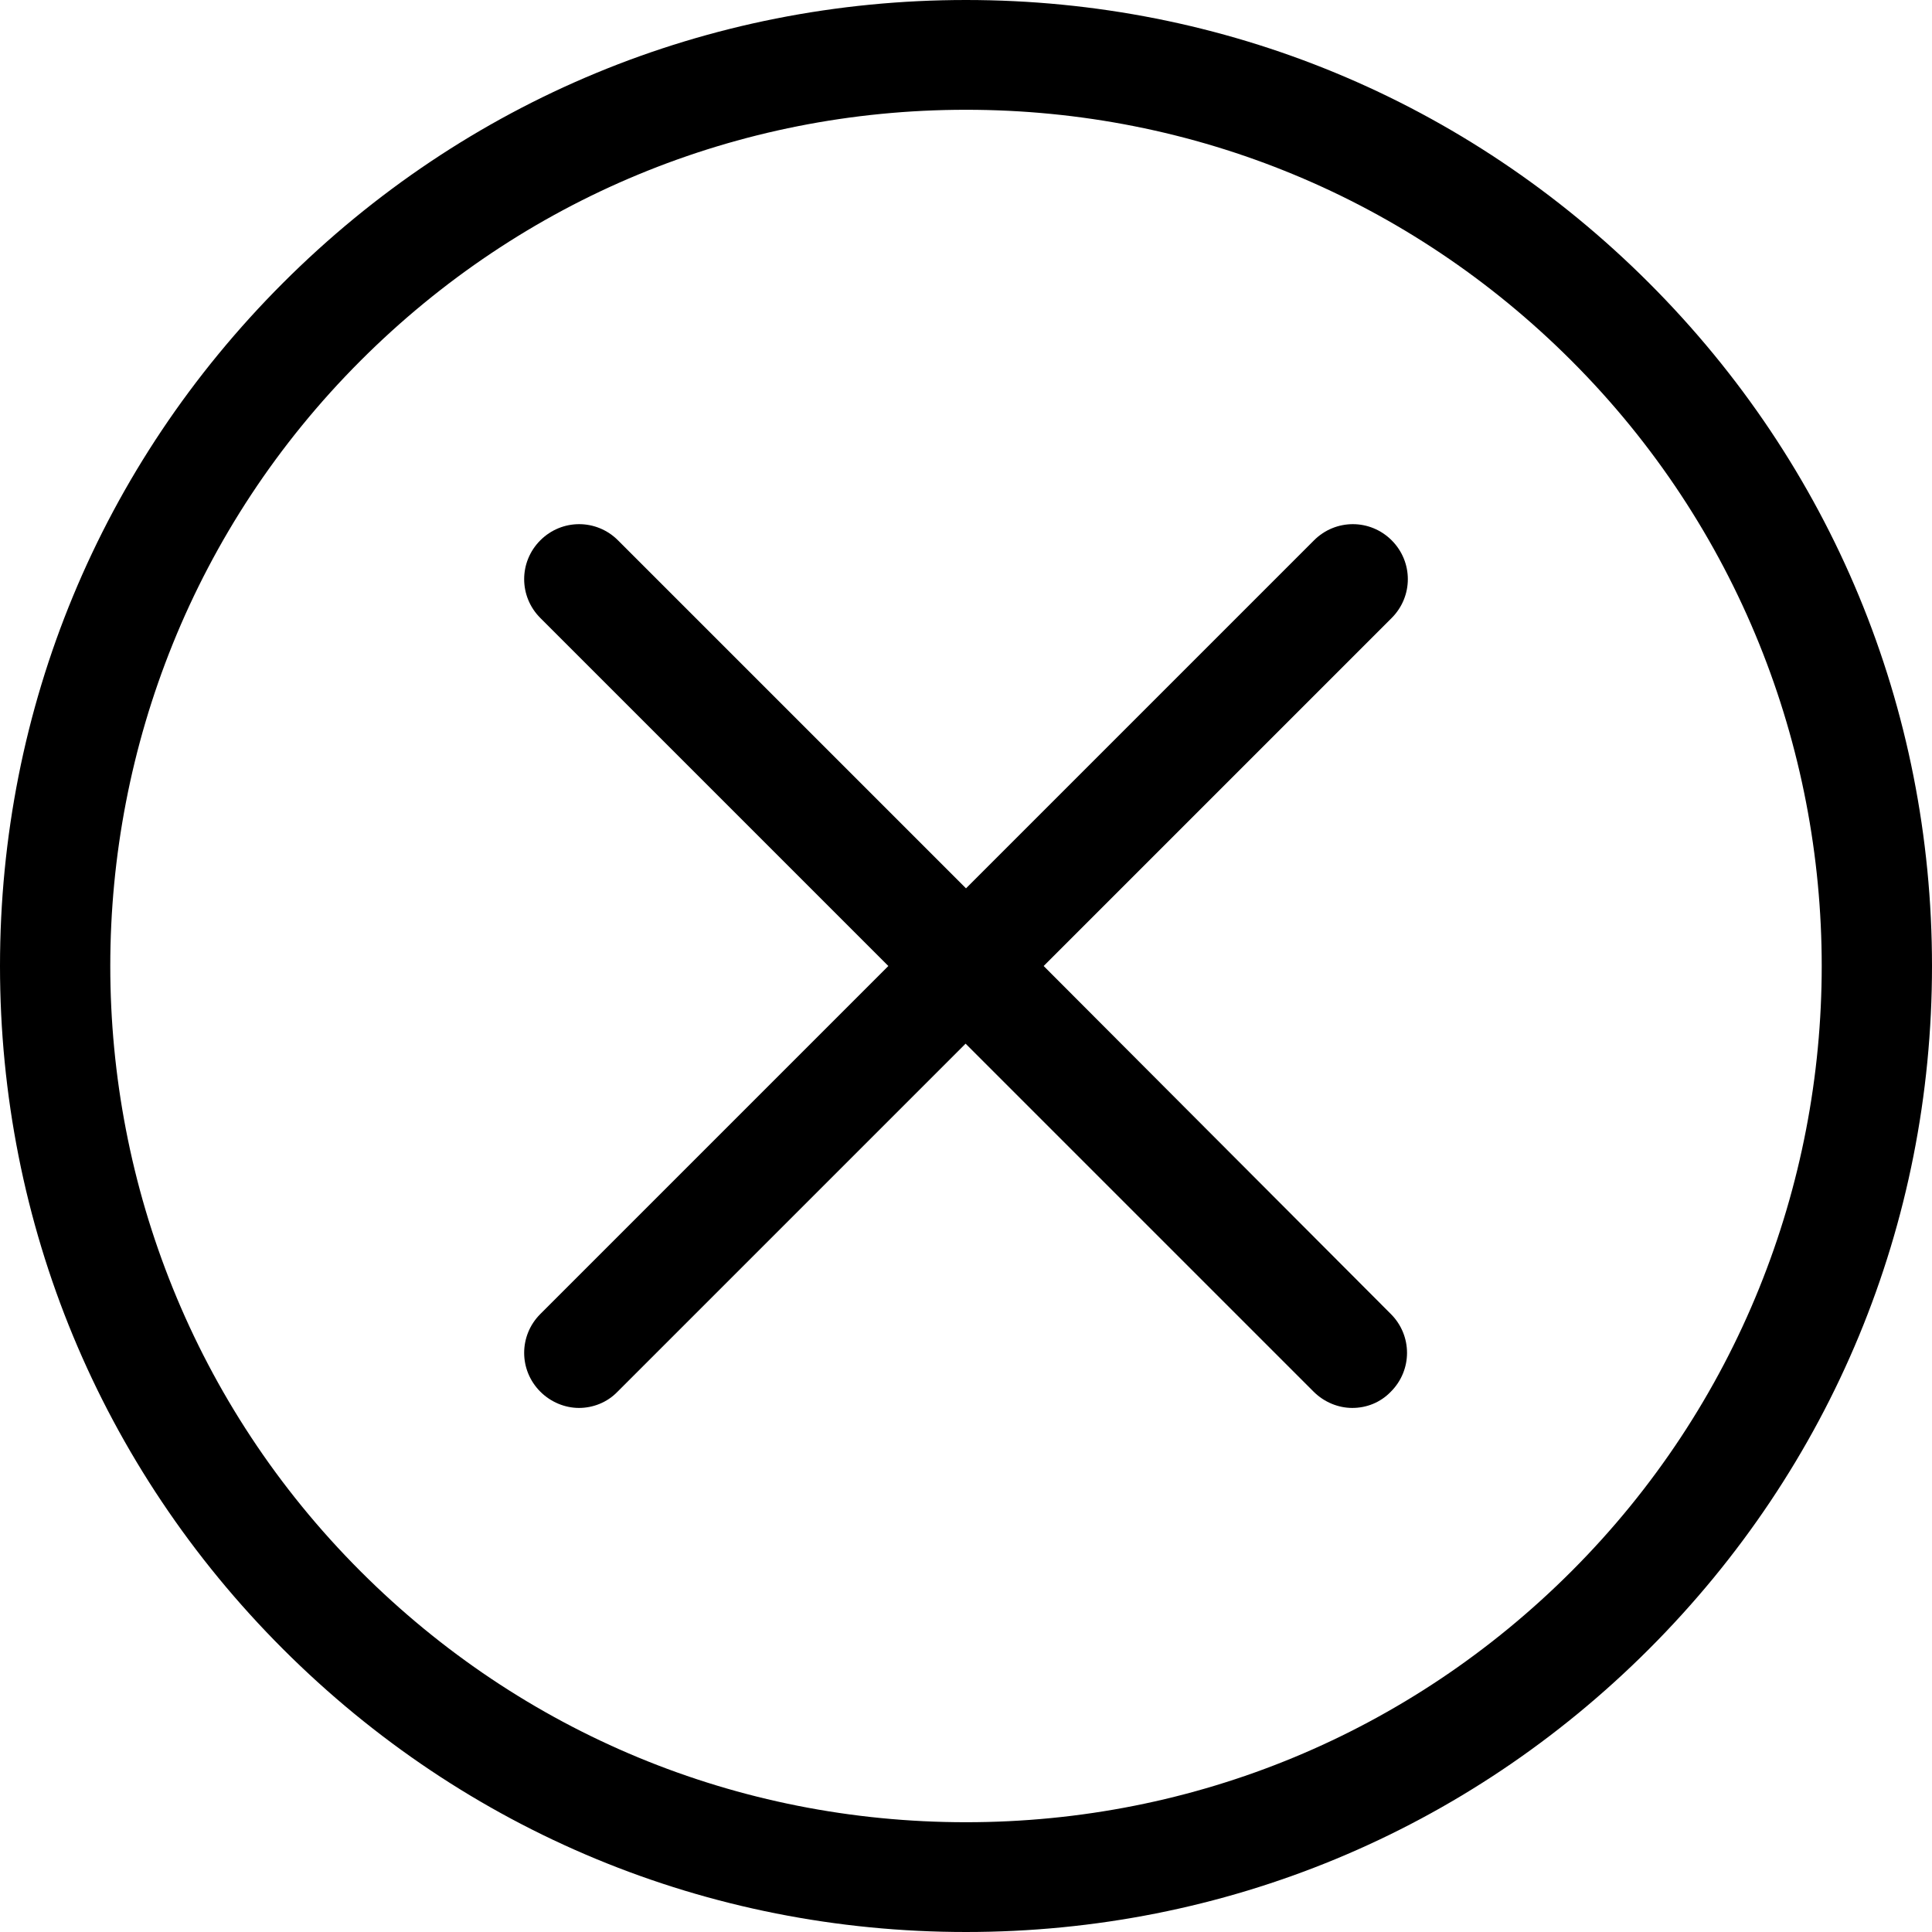
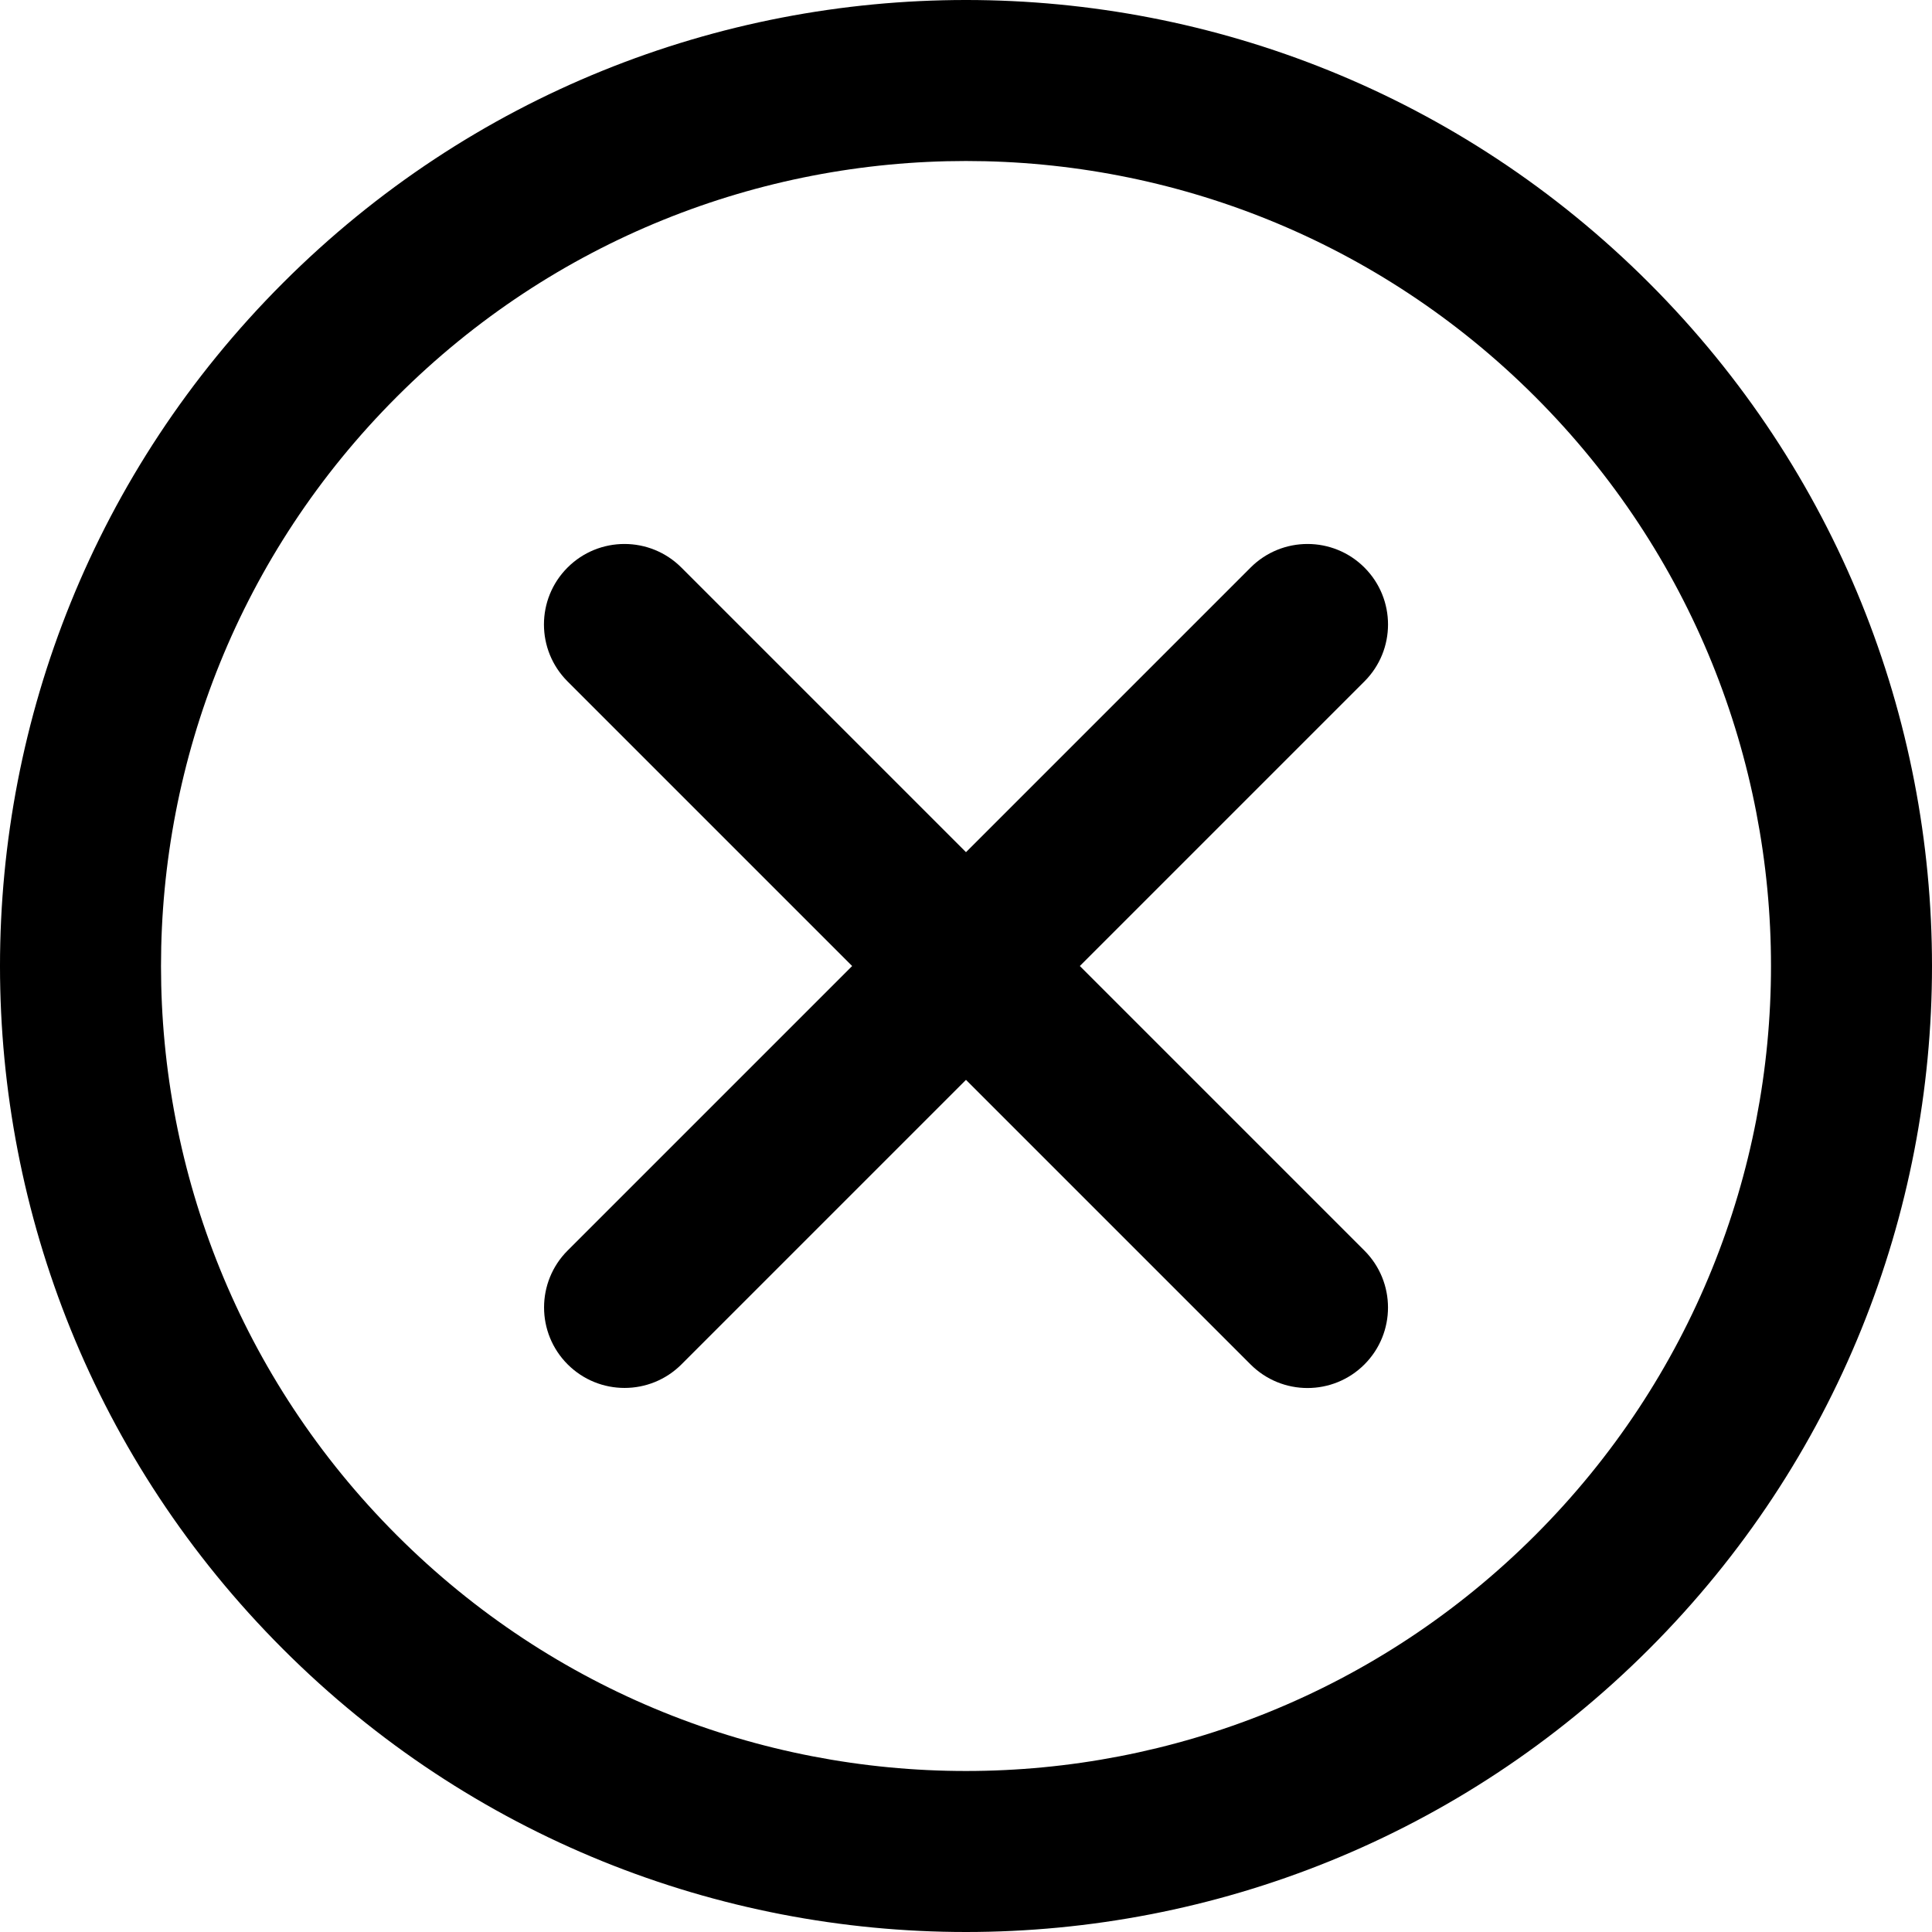
- <svg xmlns="http://www.w3.org/2000/svg" version="1.1" id="Capa_1" x="0px" y="0px" viewBox="0 0 475.2 475.2" xml:space="preserve">
-   <g>
+ <svg xmlns="http://www.w3.org/2000/svg" version="1.1" id="Capa_1" x="0px" y="0px" viewBox="0 0 512 512" xml:space="preserve">
+   <g transform="translate(1 1)">
    <g>
-       <path d="M405.6,69.6C360.7,24.7,301.1,0,237.6,0s-123.1,24.7-168,69.6S0,174.1,0,237.6s24.7,123.1,69.6,168s104.5,69.6,168,69.6    s123.1-24.7,168-69.6s69.6-104.5,69.6-168S450.5,114.5,405.6,69.6z M386.5,386.5c-39.8,39.8-92.7,61.7-148.9,61.7    s-109.1-21.9-148.9-61.7c-82.1-82.1-82.1-215.7,0-297.8C128.5,48.9,181.4,27,237.6,27s109.1,21.9,148.9,61.7    C468.6,170.8,468.6,304.4,386.5,386.5z" />
-       <path d="M342.3,132.9c-5.3-5.3-13.8-5.3-19.1,0l-85.6,85.6L152,132.9c-5.3-5.3-13.8-5.3-19.1,0c-5.3,5.3-5.3,13.8,0,19.1    l85.6,85.6l-85.6,85.6c-5.3,5.3-5.3,13.8,0,19.1c2.6,2.6,6.1,4,9.5,4s6.9-1.3,9.5-4l85.6-85.6l85.6,85.6c2.6,2.6,6.1,4,9.5,4    c3.5,0,6.9-1.3,9.5-4c5.3-5.3,5.3-13.8,0-19.1l-85.4-85.6l85.6-85.6C347.6,146.7,347.6,138.2,342.3,132.9z" />
+       <g>
+         <path d="M436.016,73.984c-99.979-99.979-262.075-99.979-362.033,0.002c-99.978,99.978-99.978,262.073,0.004,362.031     c99.954,99.978,262.05,99.978,362.029-0.002C535.995,336.059,535.995,173.964,436.016,73.984z M405.848,405.844     c-83.318,83.318-218.396,83.318-301.691,0.004c-83.318-83.299-83.318-218.377-0.002-301.693     c83.297-83.317,218.375-83.317,301.691,0S489.162,322.549,405.848,405.844z" />
+         <path d="M360.592,149.408c-8.331-8.331-21.839-8.331-30.17,0l-75.425,75.425l-75.425-75.425c-8.331-8.331-21.839-8.331-30.17,0     s-8.331,21.839,0,30.17l75.425,75.425L149.43,330.4c-8.331,8.331-8.331,21.839,0,30.17c8.331,8.331,21.839,8.331,30.17,0     l75.397-75.397l75.419,75.419c8.331,8.331,21.839,8.331,30.17,0c8.331-8.331,8.331-21.839,0-30.17l-75.419-75.419l75.425-75.425     C368.923,171.247,368.923,157.74,360.592,149.408z" />
+       </g>
    </g>
  </g>
  <g>
</g>
  <g>
</g>
  <g>
</g>
  <g>
</g>
  <g>
</g>
  <g>
</g>
  <g>
</g>
  <g>
</g>
  <g>
</g>
  <g>
</g>
  <g>
</g>
  <g>
</g>
  <g>
</g>
  <g>
</g>
  <g>
</g>
</svg>
